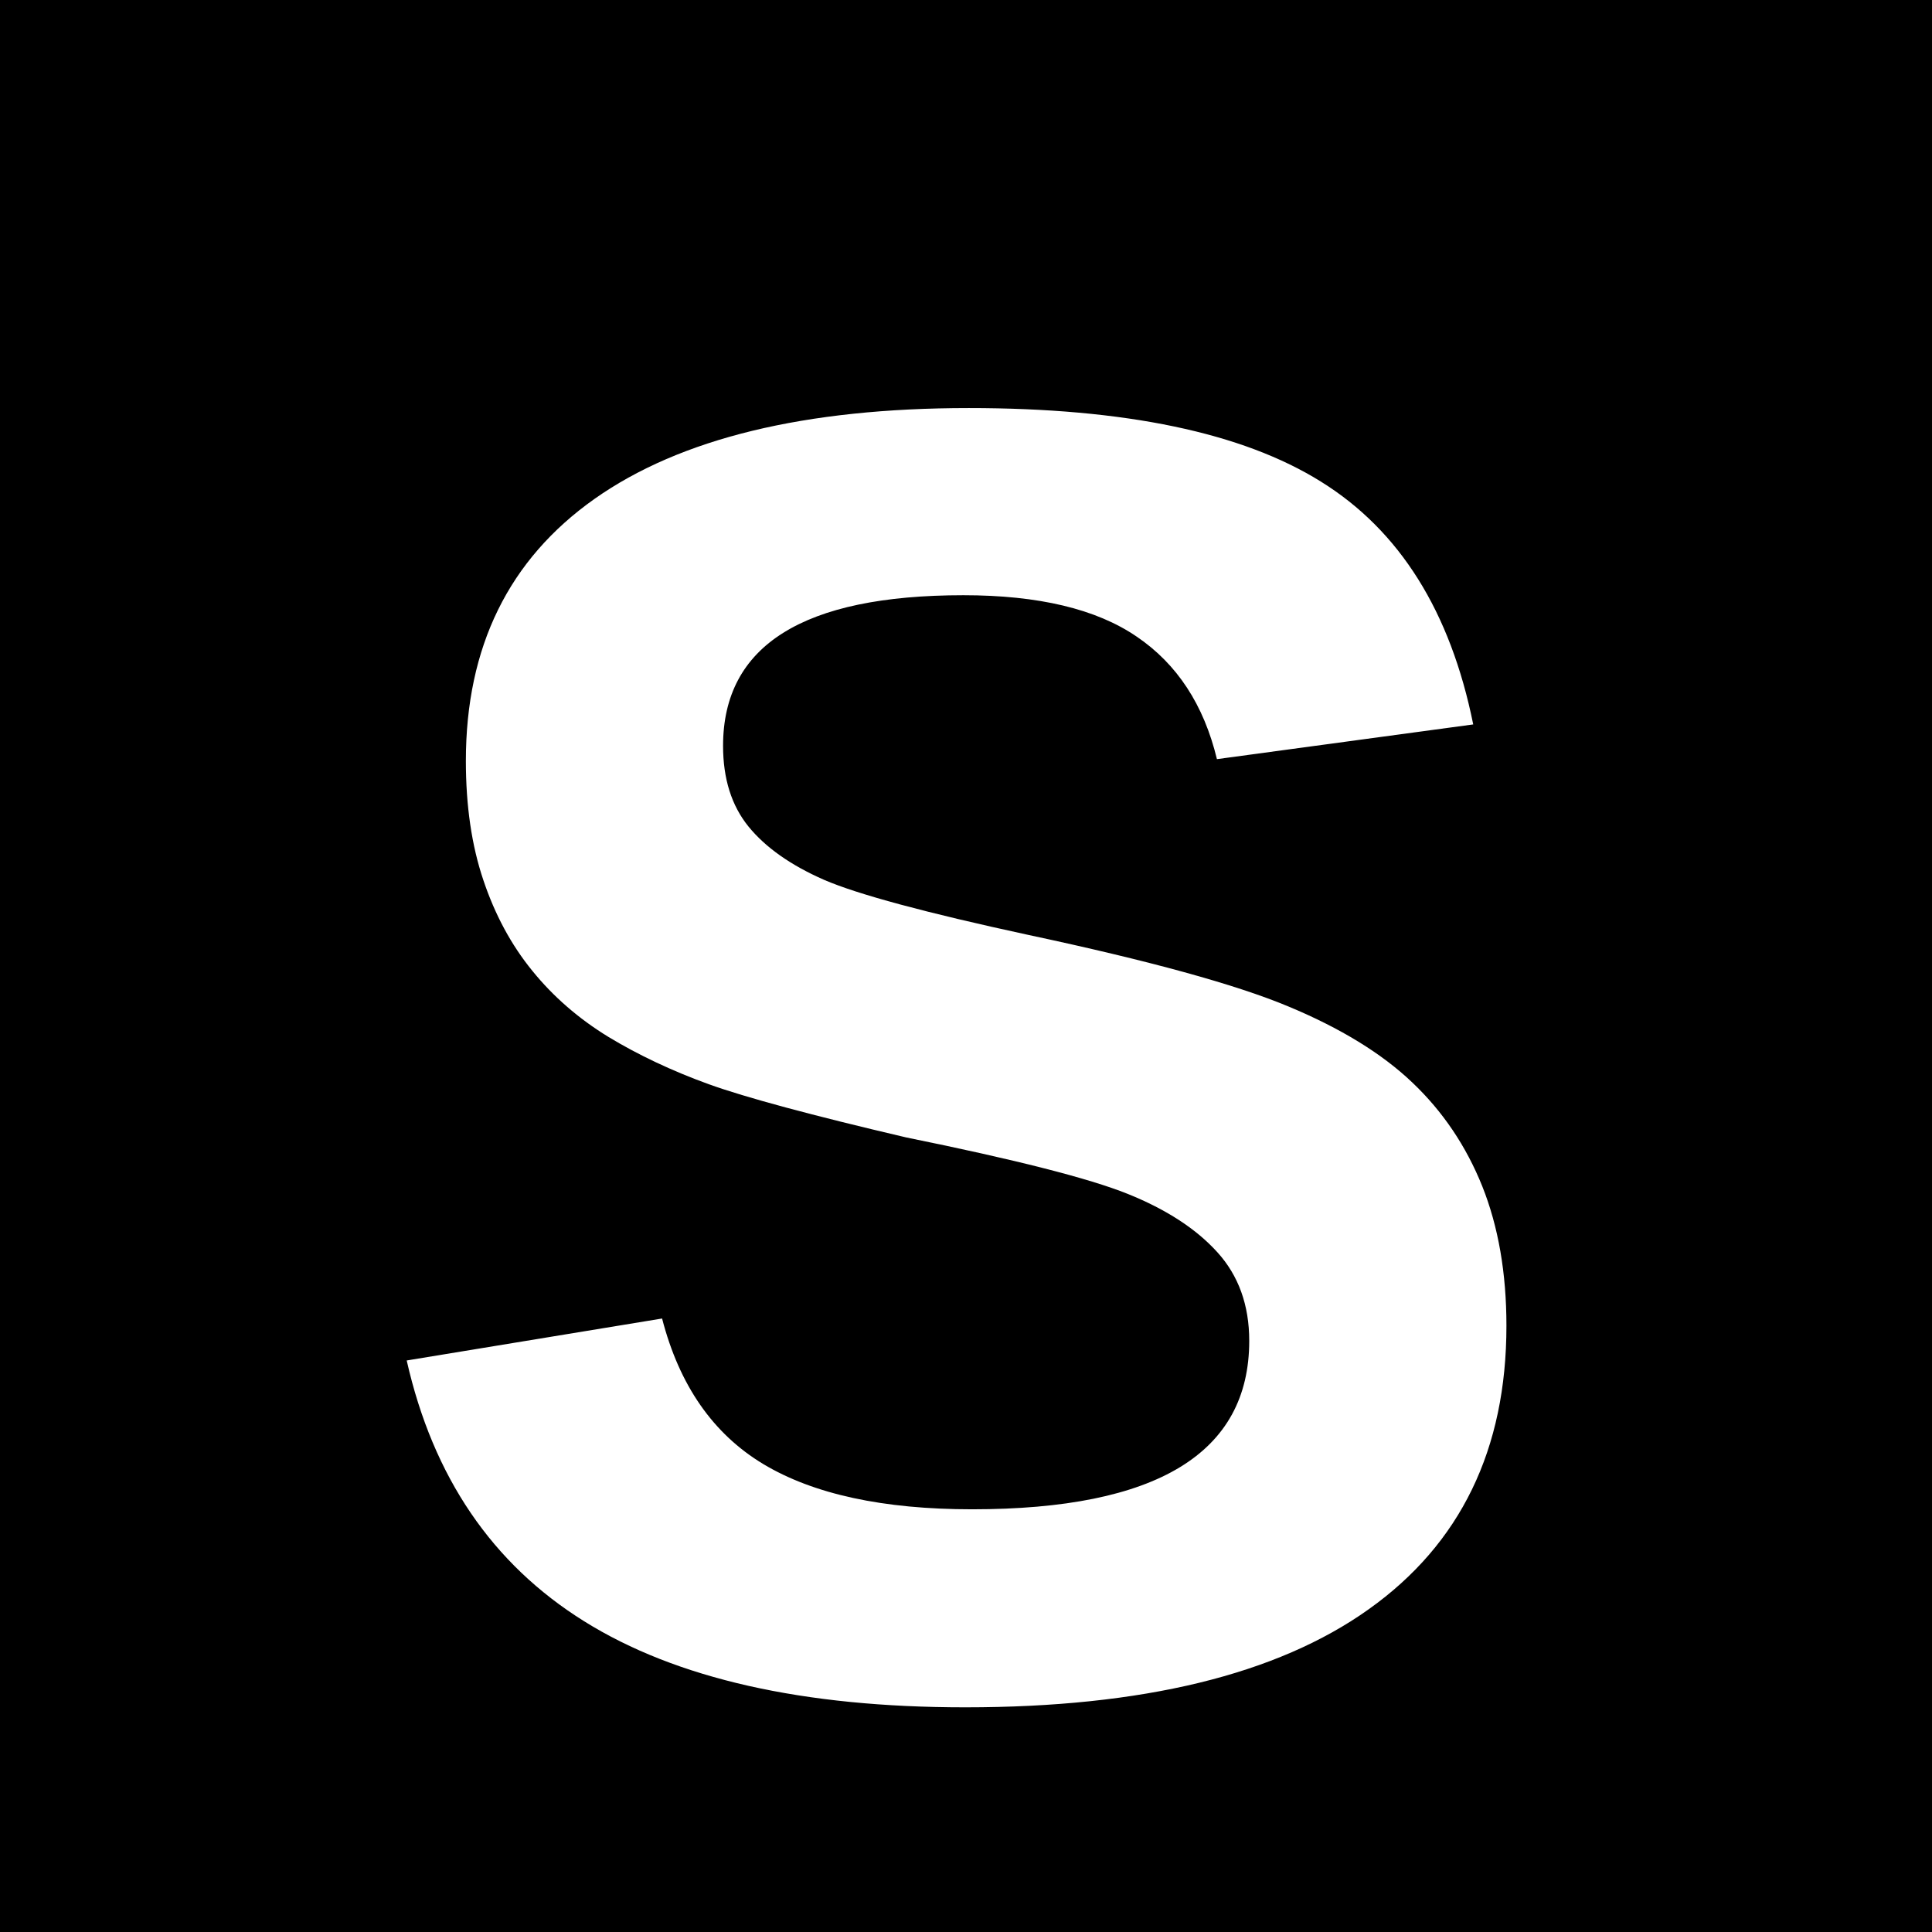
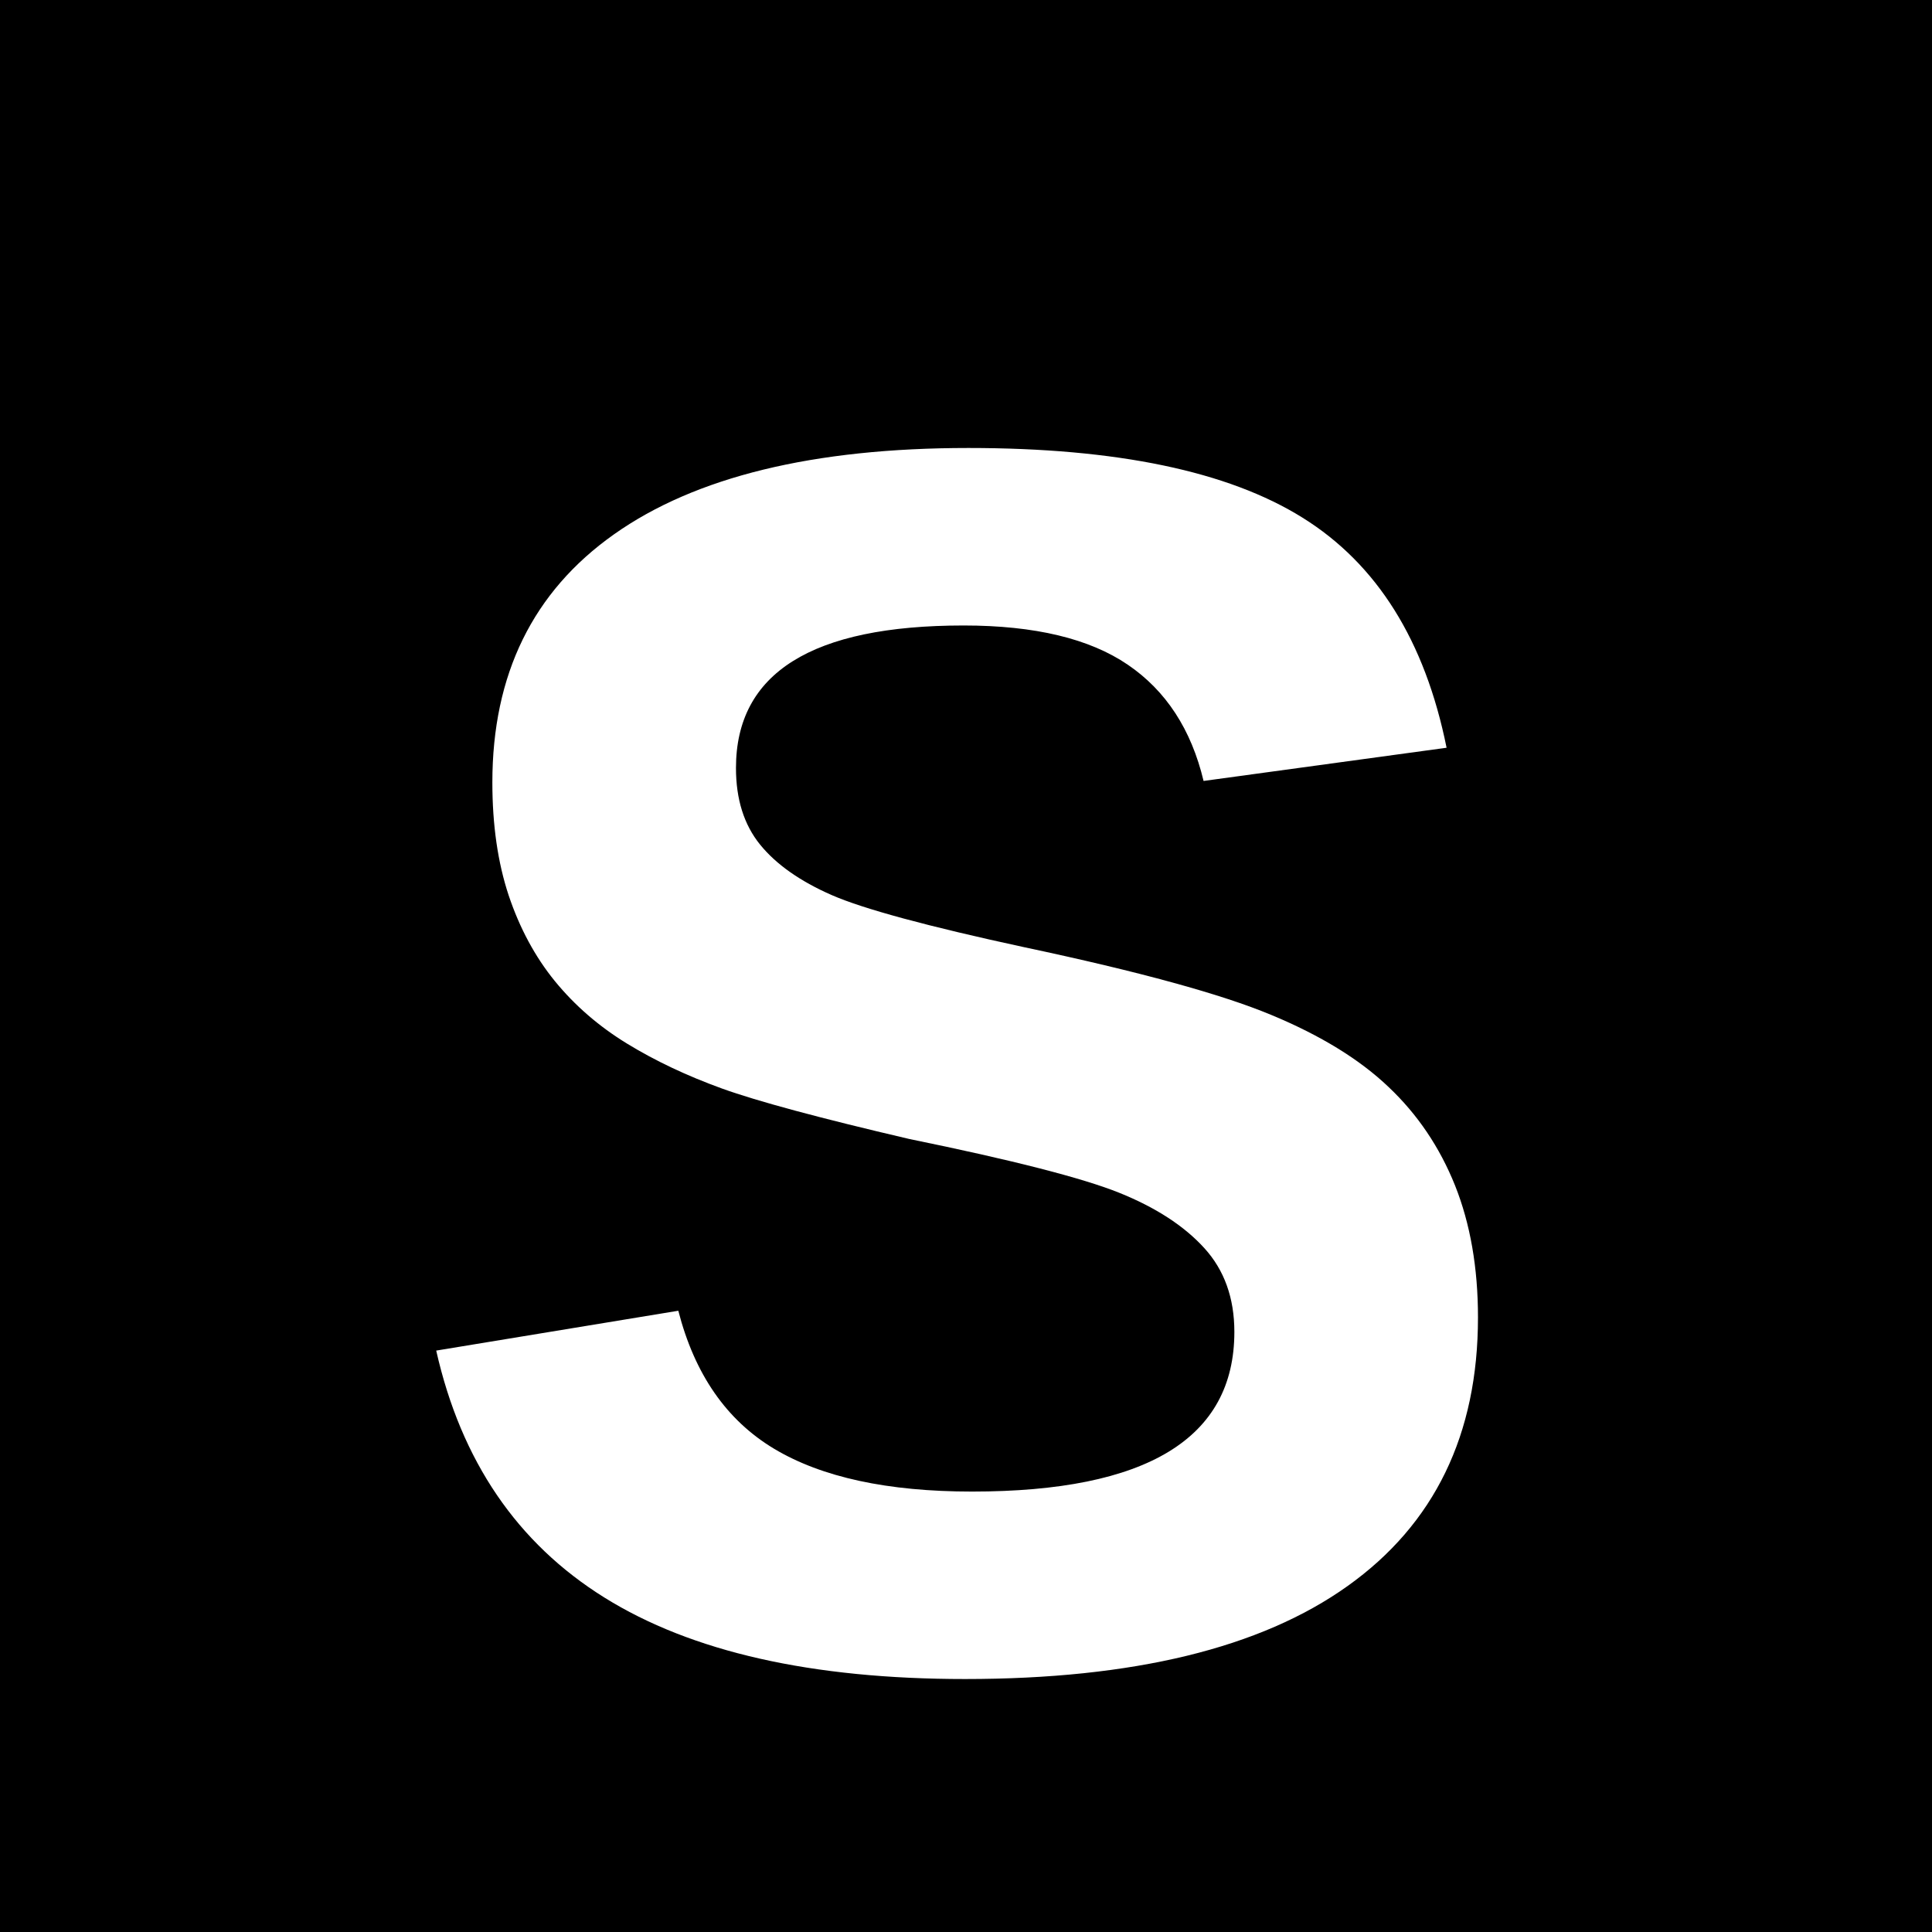
<svg xmlns="http://www.w3.org/2000/svg" width="512" height="512" viewBox="0 0 100 100" fill="none">
  <rect width="100" height="100" fill="#000000" />
-   <text x="50" y="60.5" font-family="'Arial Black', 'Impact', 'Helvetica Neue', Arial, sans-serif" font-weight="900" font-size="95" fill="#FFFFFF" text-anchor="middle" dominant-baseline="middle">
+   <text x="50" y="60.5" font-family="'Arial Black', 'Impact', 'Helvetica Neue', Arial, sans-serif" font-weight="900" font-size="90" fill="#FFFFFF" text-anchor="middle" dominant-baseline="middle">
    S
  </text>
</svg>
